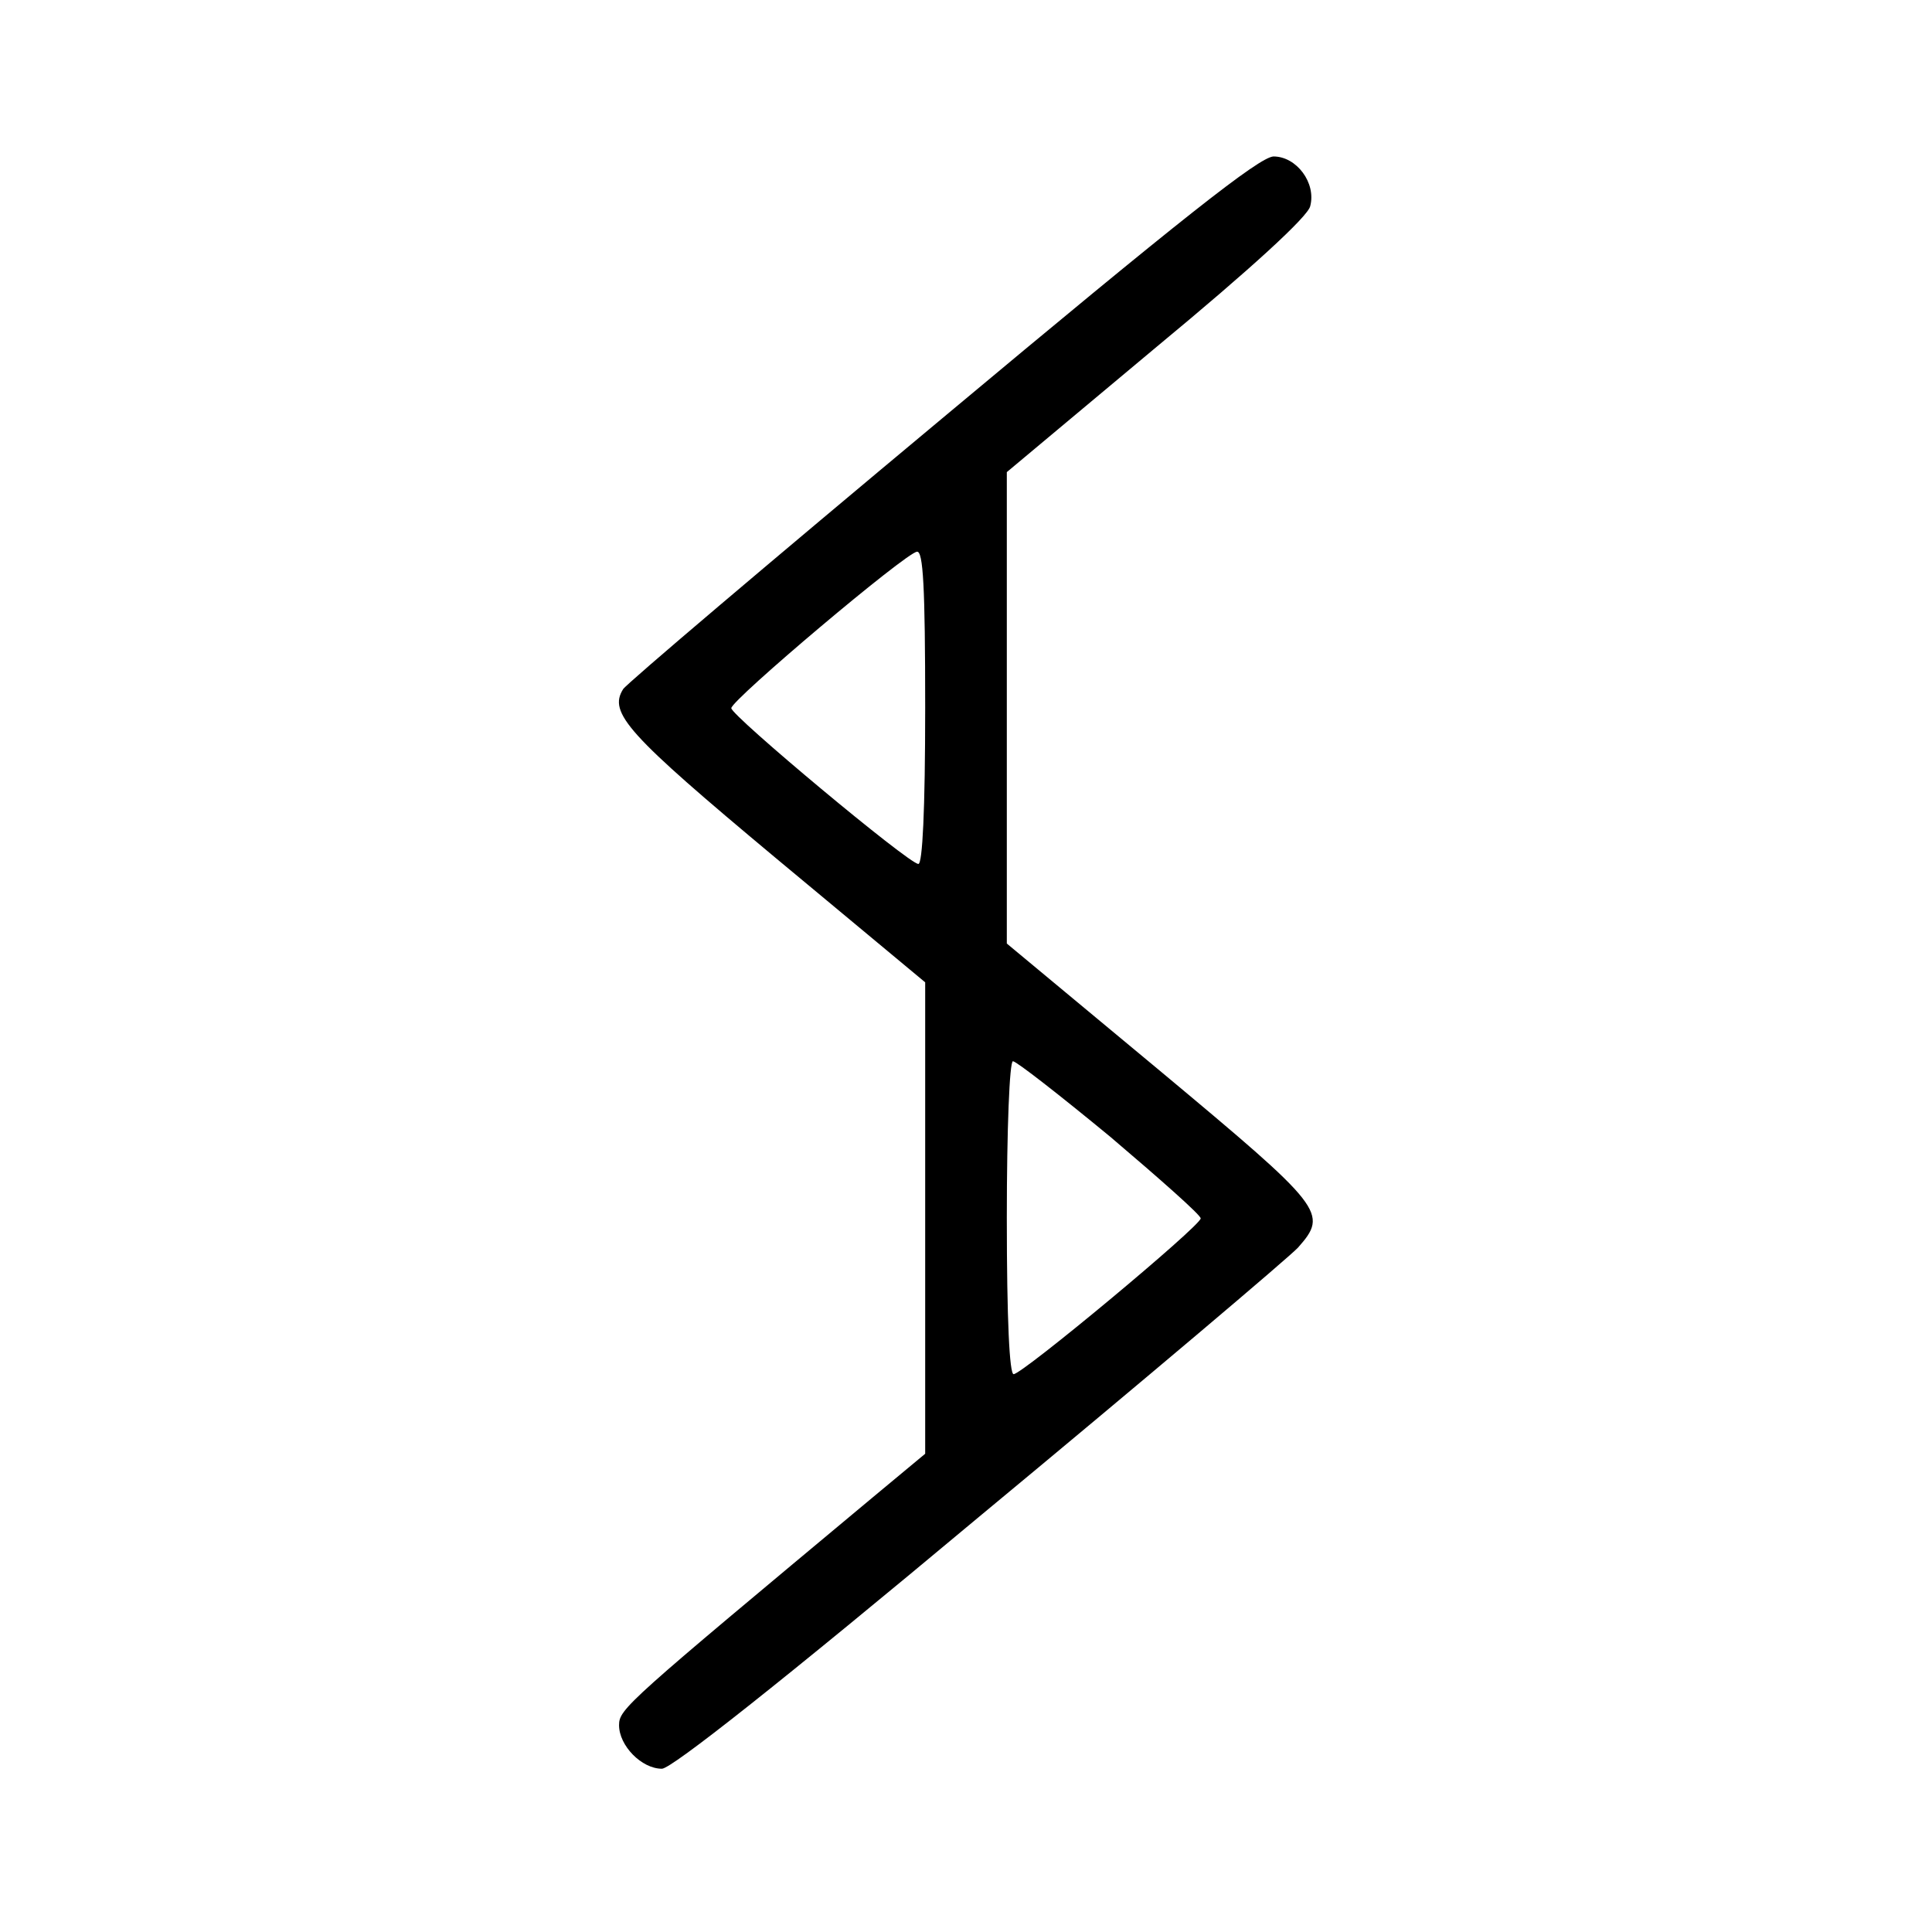
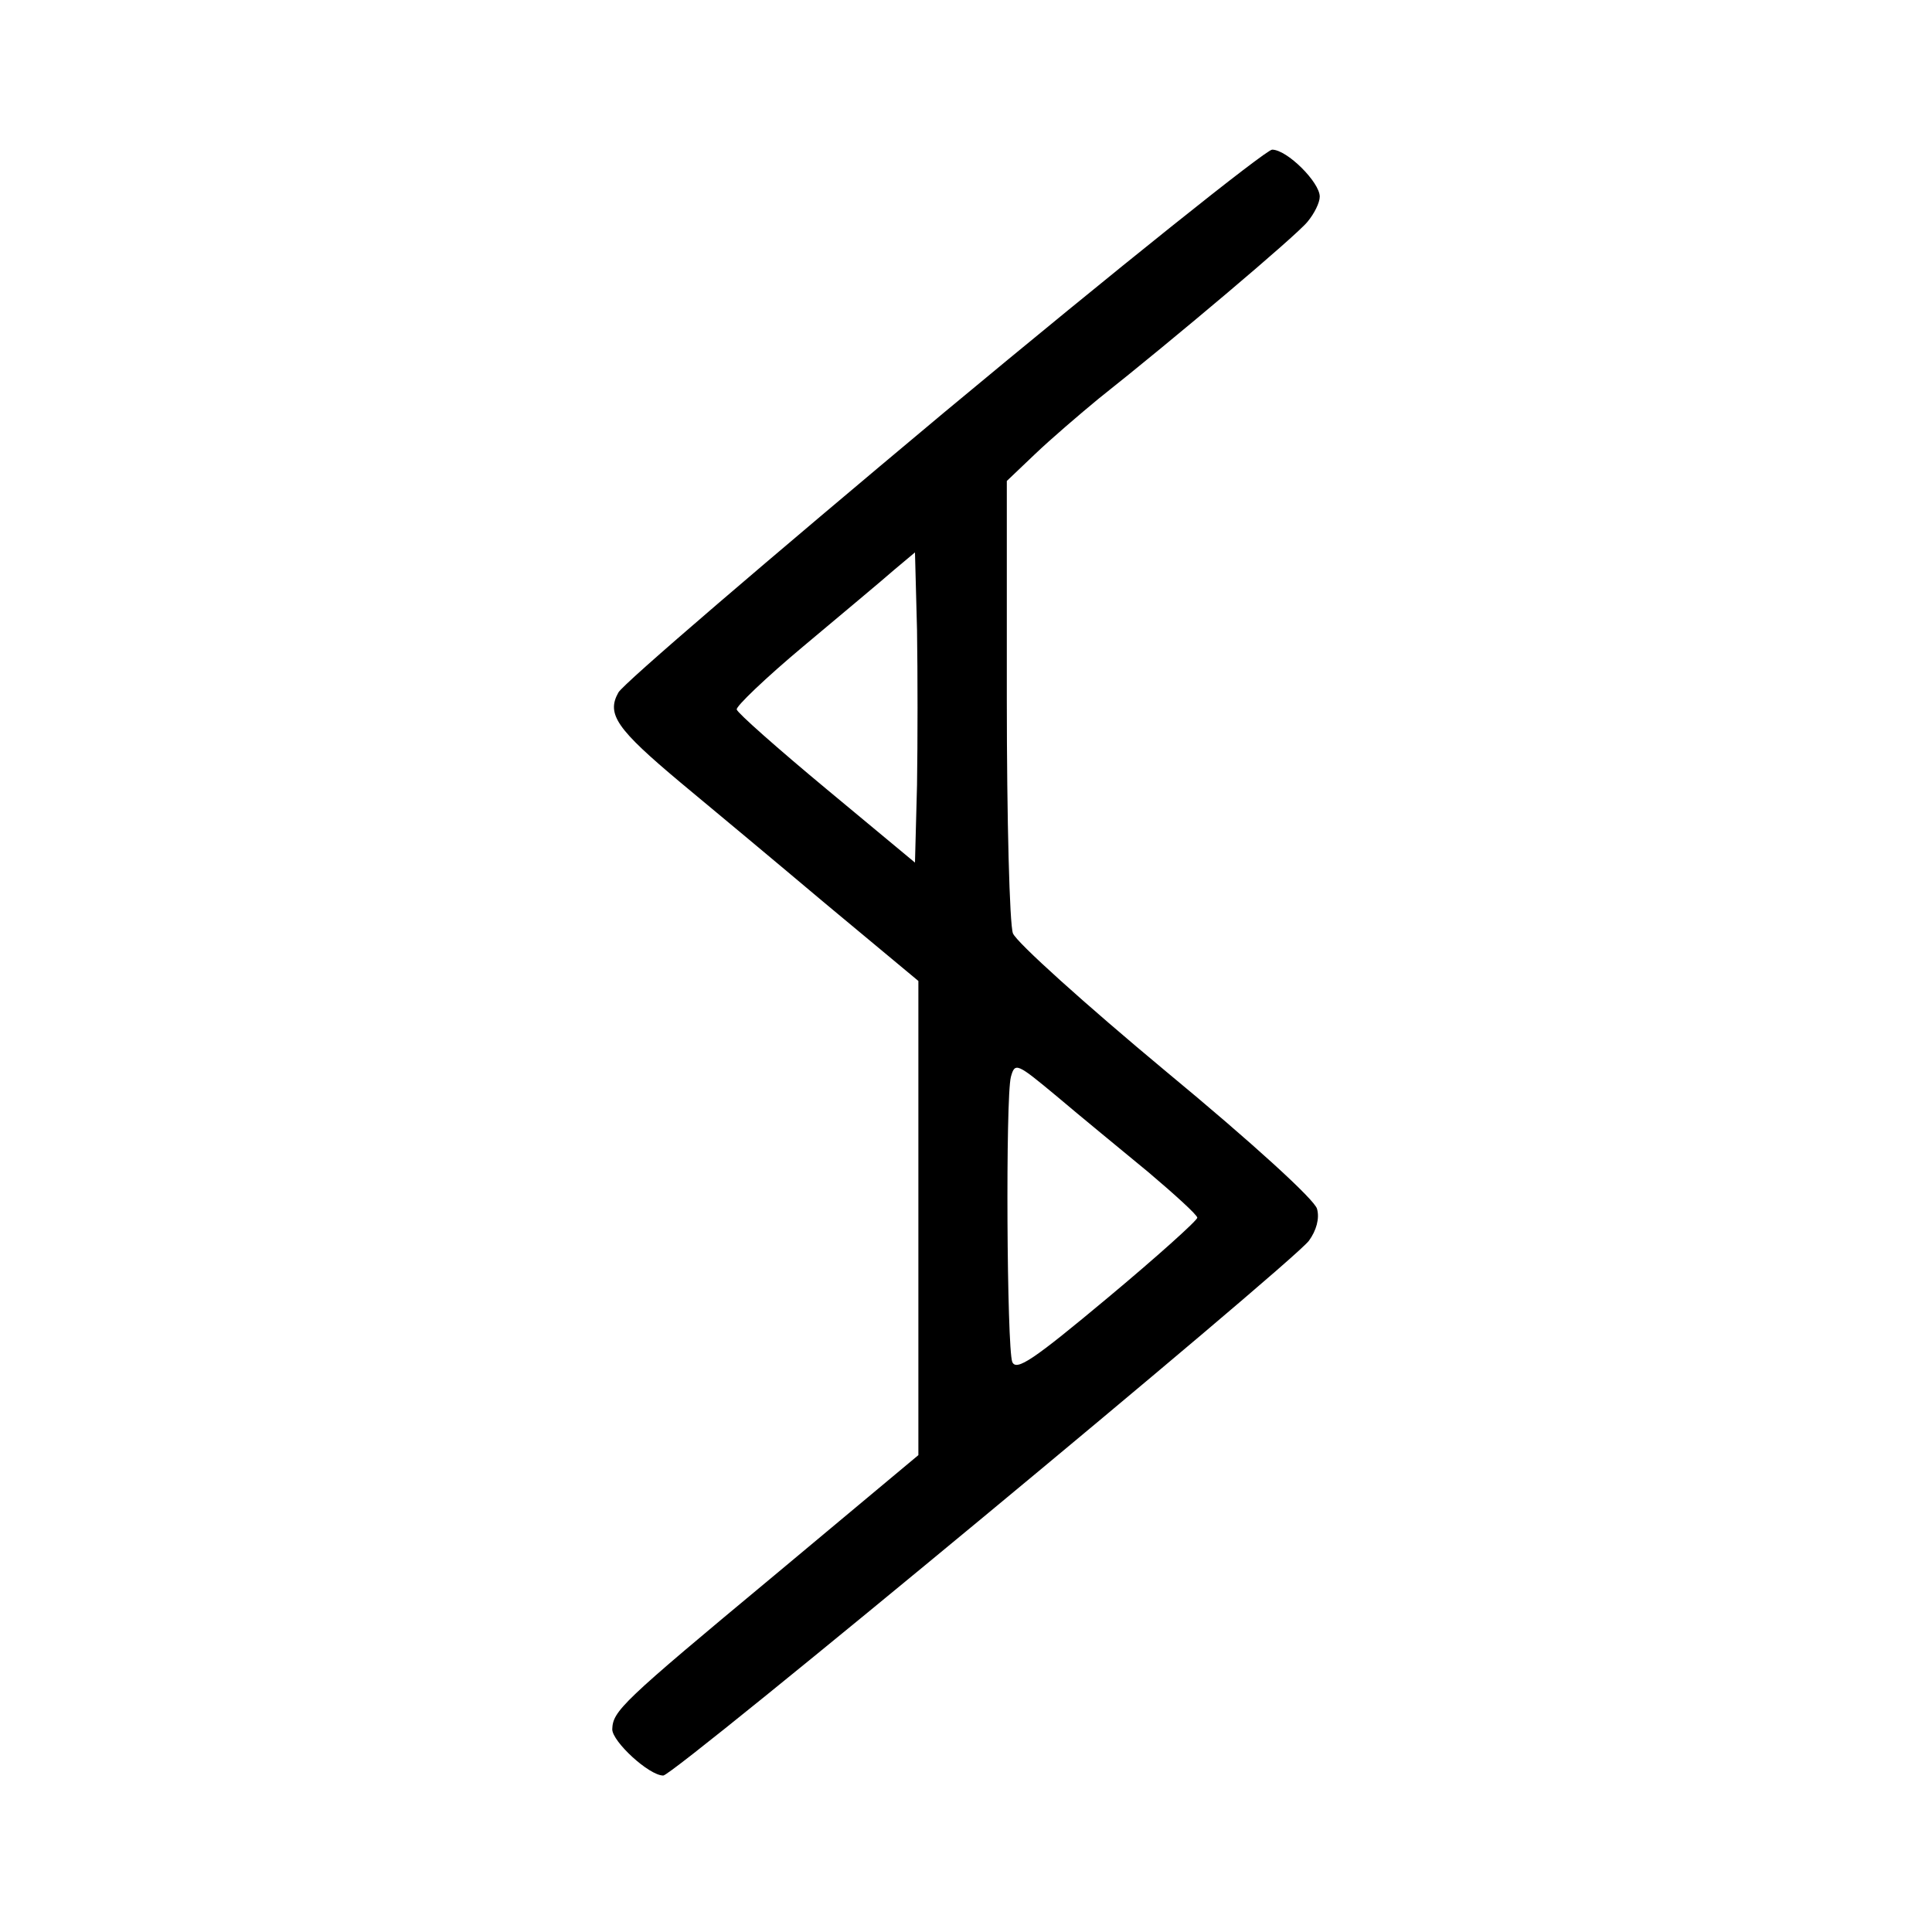
<svg xmlns="http://www.w3.org/2000/svg" version="1.0" width="284pt" height="284pt" viewBox="0 0 284 284" preserveAspectRatio="xMidYMid meet">
  <g transform="translate(0,284) scale(0.1,-0.1)" fill="#000000" stroke="none">
-     <path d="M1385 2225 c-253 -211 -464 -390 -469 -398 -22 -35 6 -66 224 -248 l220 -183 0 -346 0 -347 -77 -64 c-362 -302 -373 -311 -373 -335 0 -30 33 -64 63 -64 14 0 175 127 467 371 245 203 455 381 468 395 45 51 39 58 -203 260 l-225 187 0 347 0 346 220 184 c139 115 223 192 226 207 9 34 -20 73 -54 73 -21 -1 -134 -90 -487 -385z m-25 -425 c0 -152 -4 -230 -10 -230 -14 0 -275 218 -275 229 0 12 257 229 273 230 9 1 12 -51 12 -229z m272 -631 c73 -62 133 -115 133 -120 0 -11 -262 -229 -275 -229 -6 0 -10 78 -10 230 0 131 4 230 9 230 5 0 69 -50 143 -111z" />
+     <path d="M1387 2233 c-256 -214 -471 -398 -478 -411 -18 -32 -2 -54 91 -132 41 -34 137 -114 213 -178 l137 -114 0 -349 0 -348 -212 -177 c-225 -187 -237 -199 -238 -226 0 -18 54 -68 75 -68 16 0 921 750 949 786 11 15 16 33 12 47 -3 13 -95 97 -222 202 -119 99 -220 190 -225 203 -5 13 -9 168 -9 344 l0 321 42 40 c22 21 65 58 93 81 111 88 291 240 307 260 10 12 18 28 18 37 0 21 -48 69 -70 69 -9 0 -227 -174 -483 -387z m-39 -547 l-3 -114 -130 108 c-71 59 -131 112 -132 117 -2 4 43 47 98 93 56 47 116 97 133 112 l31 26 3 -114 c1 -63 1 -165 0 -228z m340 -569 c39 -33 72 -63 72 -67 0 -4 -60 -58 -132 -118 -109 -91 -134 -108 -140 -94 -8 21 -10 389 -2 419 6 22 9 20 68 -29 33 -28 94 -78 134 -111z" />
  </g>
</svg>
